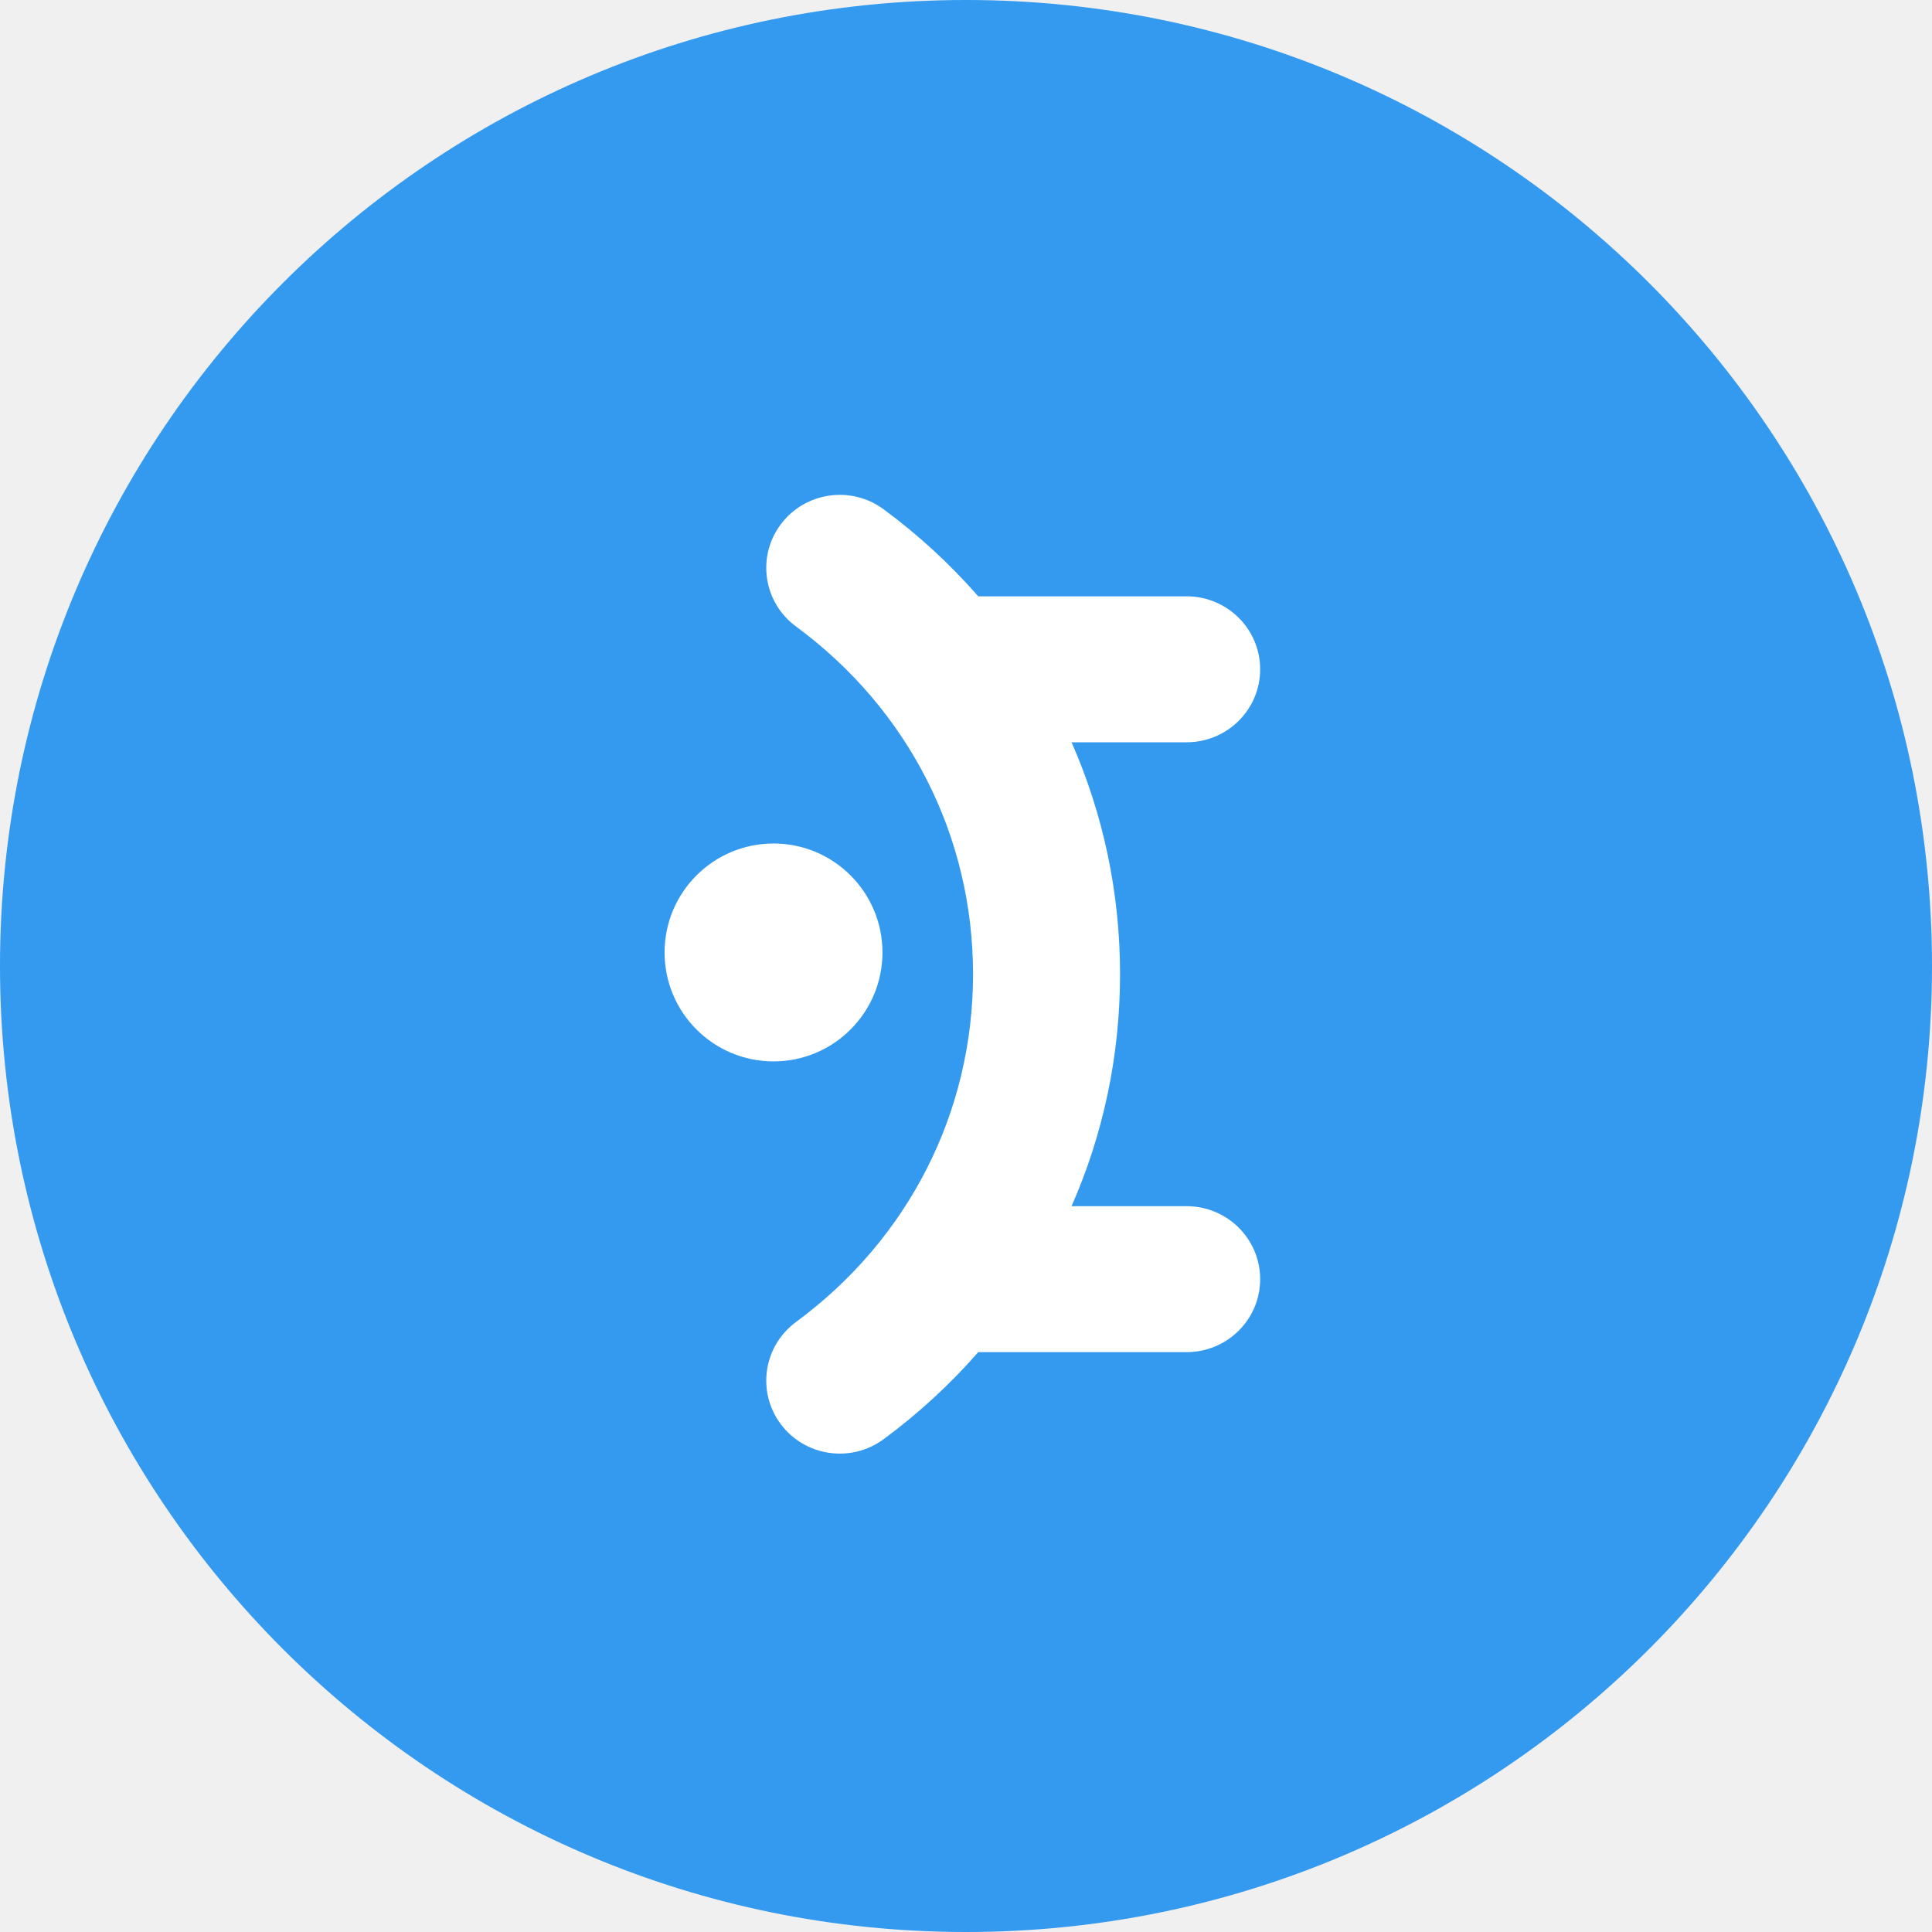
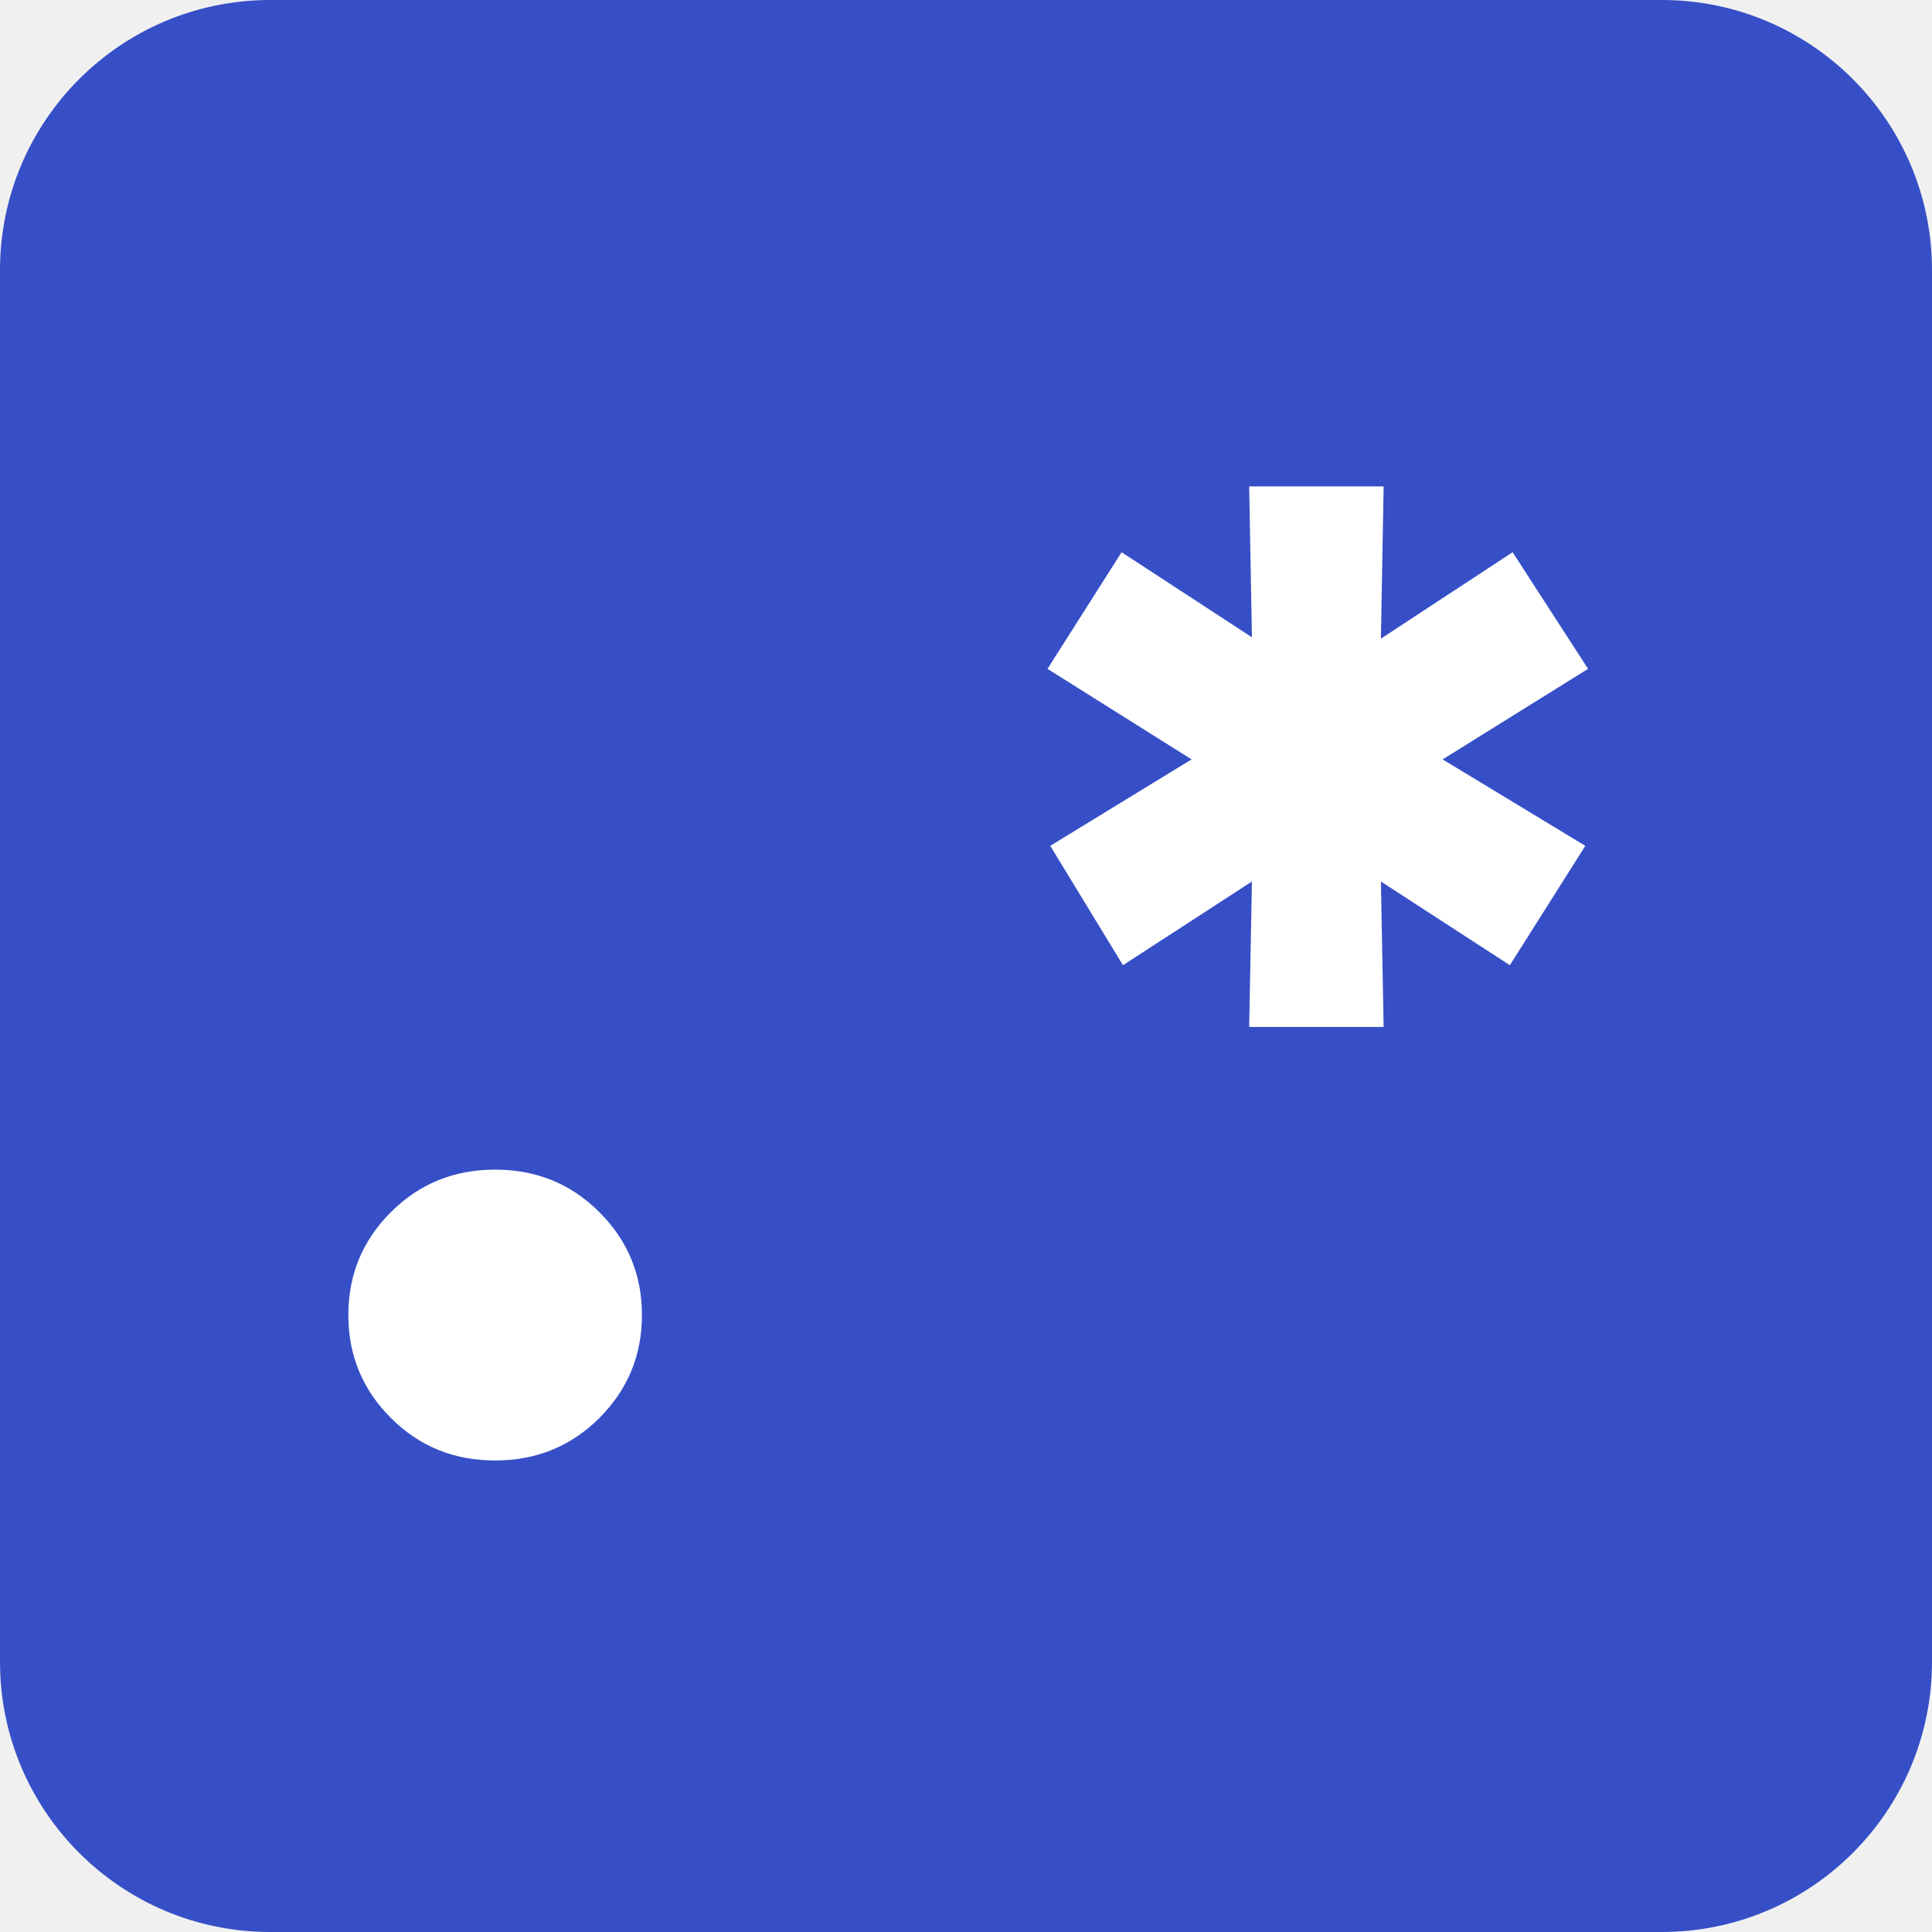
- <svg xmlns="http://www.w3.org/2000/svg" viewBox="0 0 500 500">
-   <g fill="none" fill-rule="evenodd">
-     <rect width="500" height="500" fill="#339AF0" rx="250" />
-     <g fill="#FFF">
-       <path fill-rule="nonzero" d="M202.055 135.706c-6.26 8.373-4.494 20.208 3.944 26.42 29.122 21.45 45.824 54.253 45.824 90.005 0 35.752-16.702 68.559-45.824 90.005-8.436 6.215-10.206 18.043-3.944 26.42 6.26 8.378 18.173 10.13 26.611 3.916a153.835 153.835 0 0024.509-22.54h53.93c10.506 0 19.023-8.455 19.023-18.885 0-10.43-8.517-18.886-19.023-18.886h-29.79c8.196-18.594 12.553-38.923 12.553-60.03s-4.357-41.436-12.552-60.03h29.79c10.505 0 19.022-8.455 19.022-18.885 0-10.43-8.517-18.886-19.023-18.886h-53.93a153.835 153.835 0 00-24.509-22.54c-8.438-6.215-20.351-4.46-26.61 3.916z" />
-       <path d="M171.992 246.492c0-15.572 12.624-28.195 28.196-28.195 15.572 0 28.195 12.623 28.195 28.195 0 15.572-12.623 28.196-28.195 28.196-15.572 0-28.196-12.624-28.196-28.196z" />
-     </g>
-   </g>
+ <svg xmlns="http://www.w3.org/2000/svg" viewBox="0 0 143 143" fill="none">
+   <rect width="143" height="143" rx="20" fill="#364FC7" />
+   <path d="M92.46 76.01L92.663 65.246L83.118 71.441L77.736 62.606L88.195 56.208L77.532 49.506L83.016 40.874L92.663 47.17L92.46 36H102.412L102.209 47.272L111.958 40.874L117.543 49.506L106.779 56.208L117.34 62.606L111.755 71.441L102.209 65.246L102.412 76.01H92.46Z" fill="white" />
+   <path d="M36.648 108.1C33.601 108.1 31.029 107.051 28.93 104.952C26.831 102.853 25.782 100.315 25.782 97.336C25.782 94.357 26.831 91.818 28.93 89.72C31.029 87.621 33.601 86.572 36.648 86.572C39.694 86.572 42.267 87.621 44.365 89.72C46.464 91.818 47.514 94.357 47.514 97.336C47.514 100.315 46.464 102.853 44.365 104.952C42.267 107.051 39.694 108.1 36.648 108.1Z" fill="white" />
</svg>
